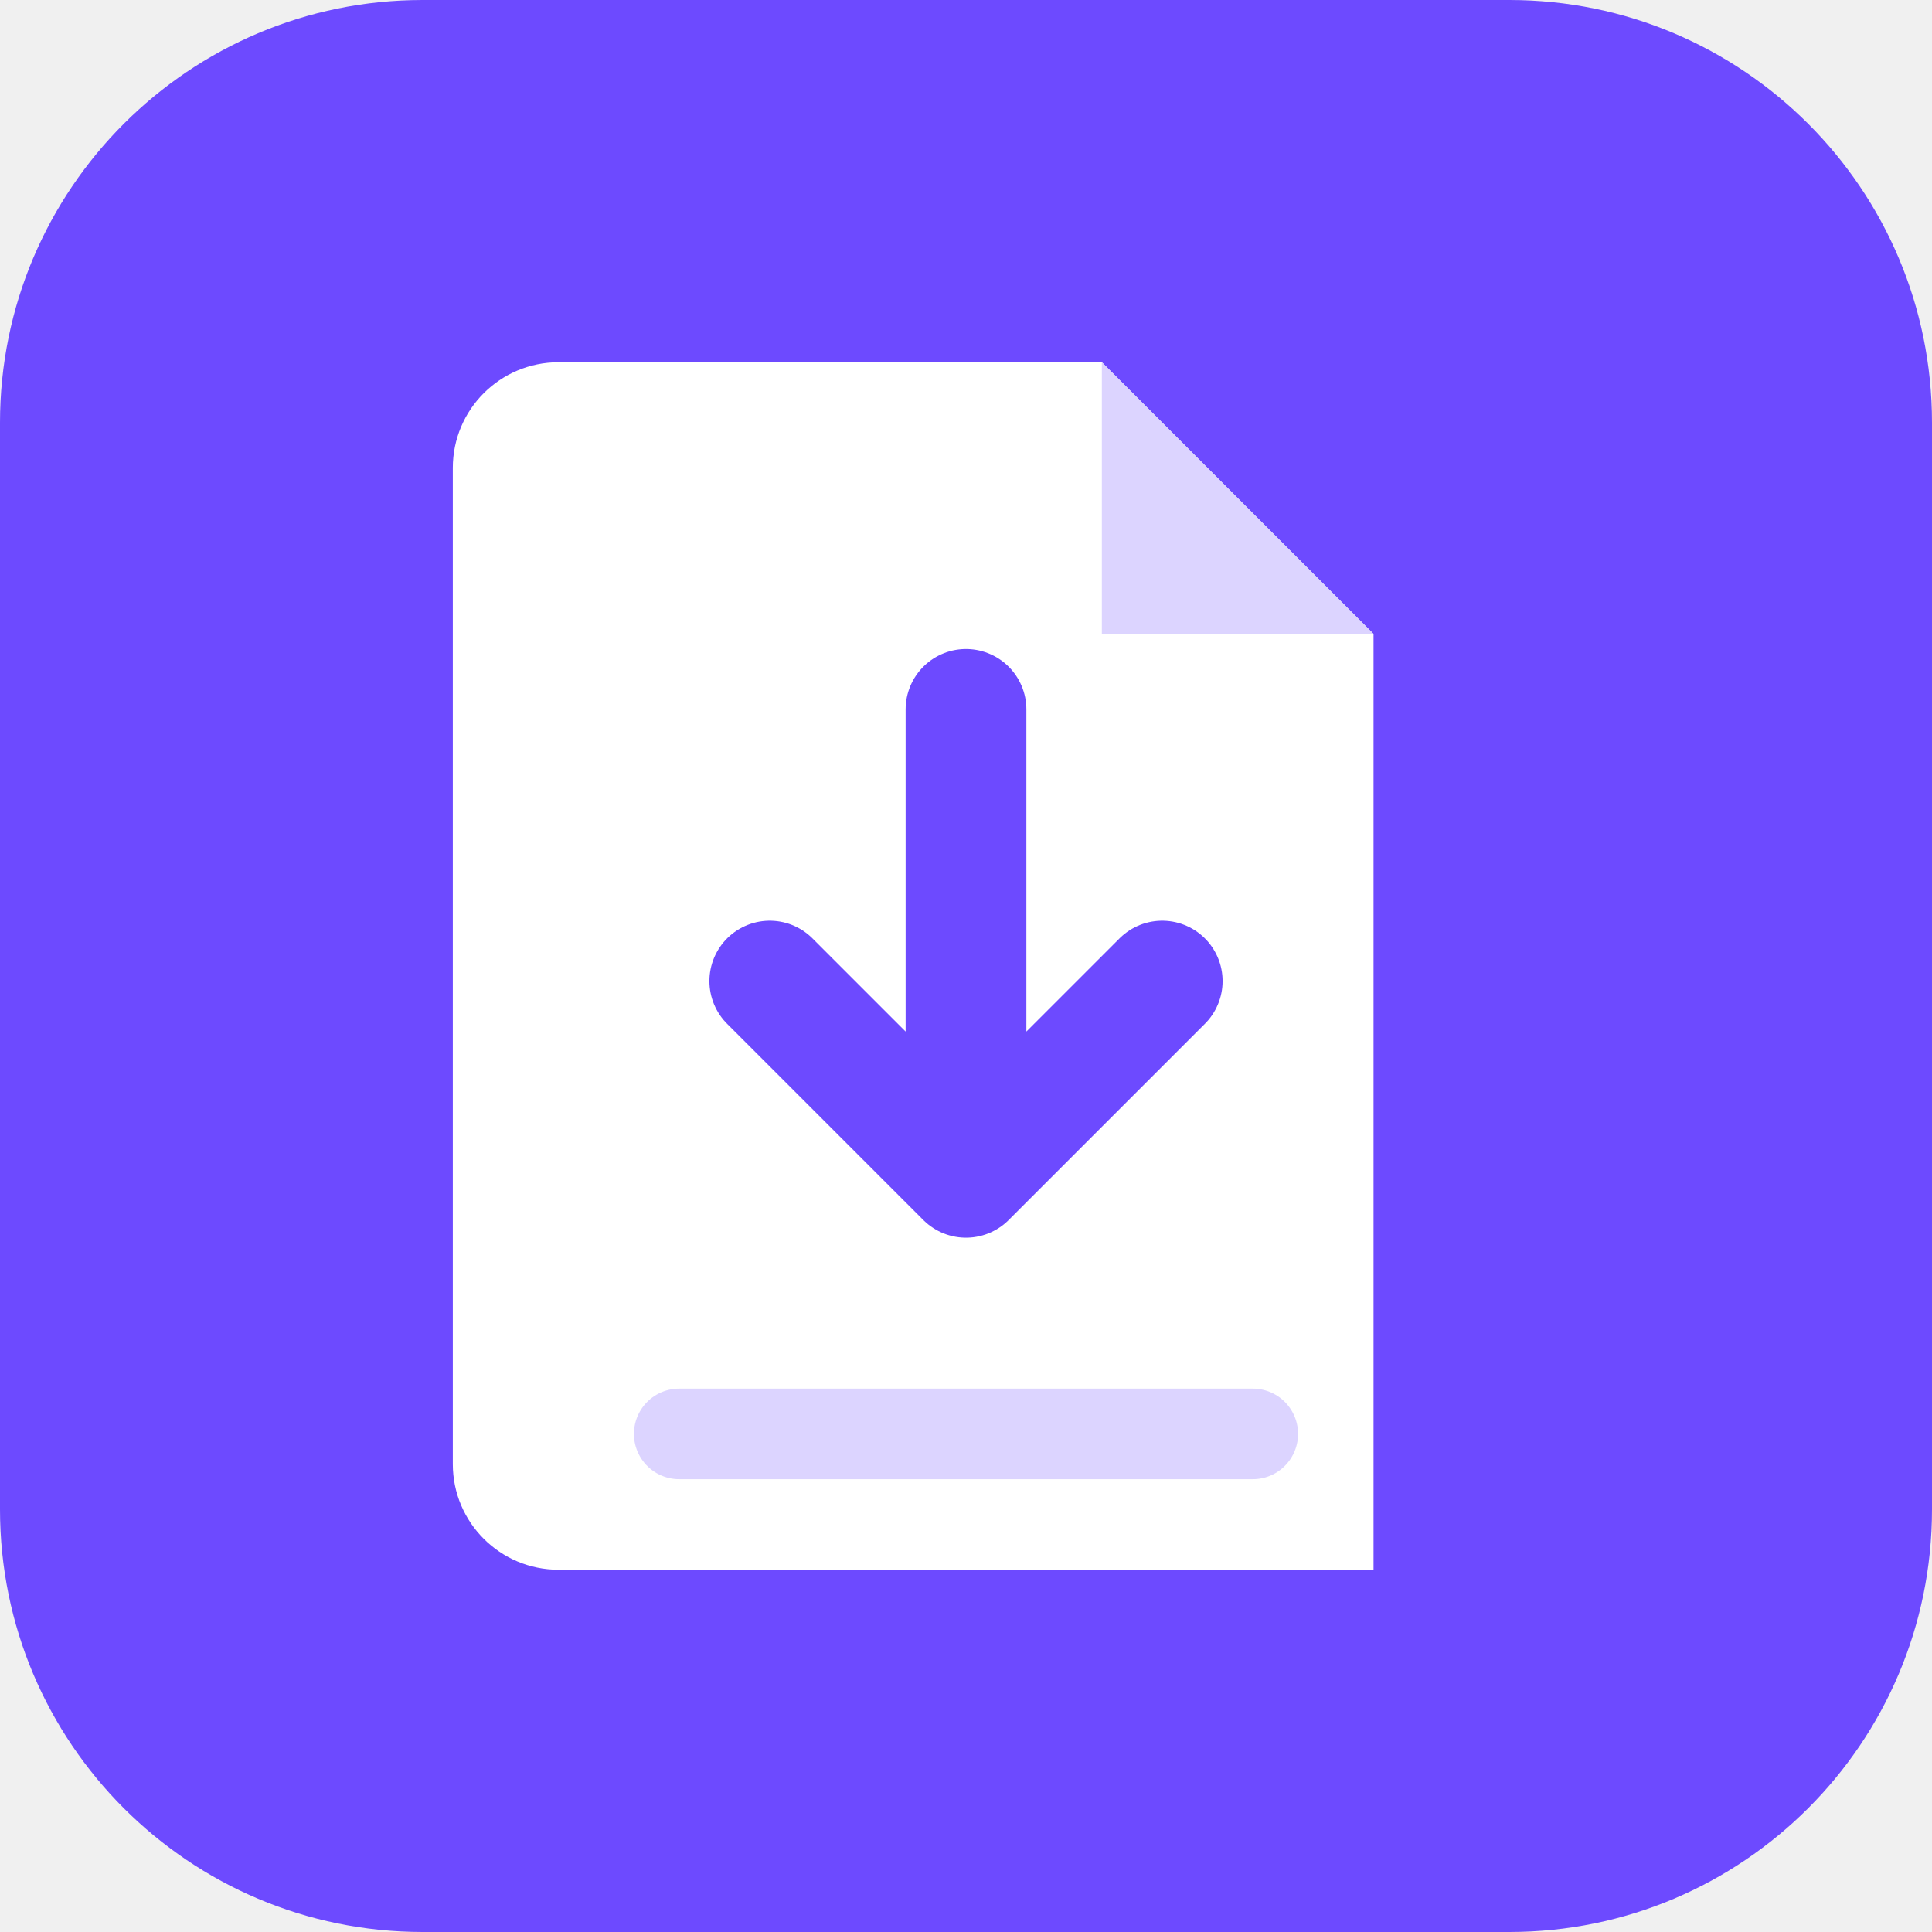
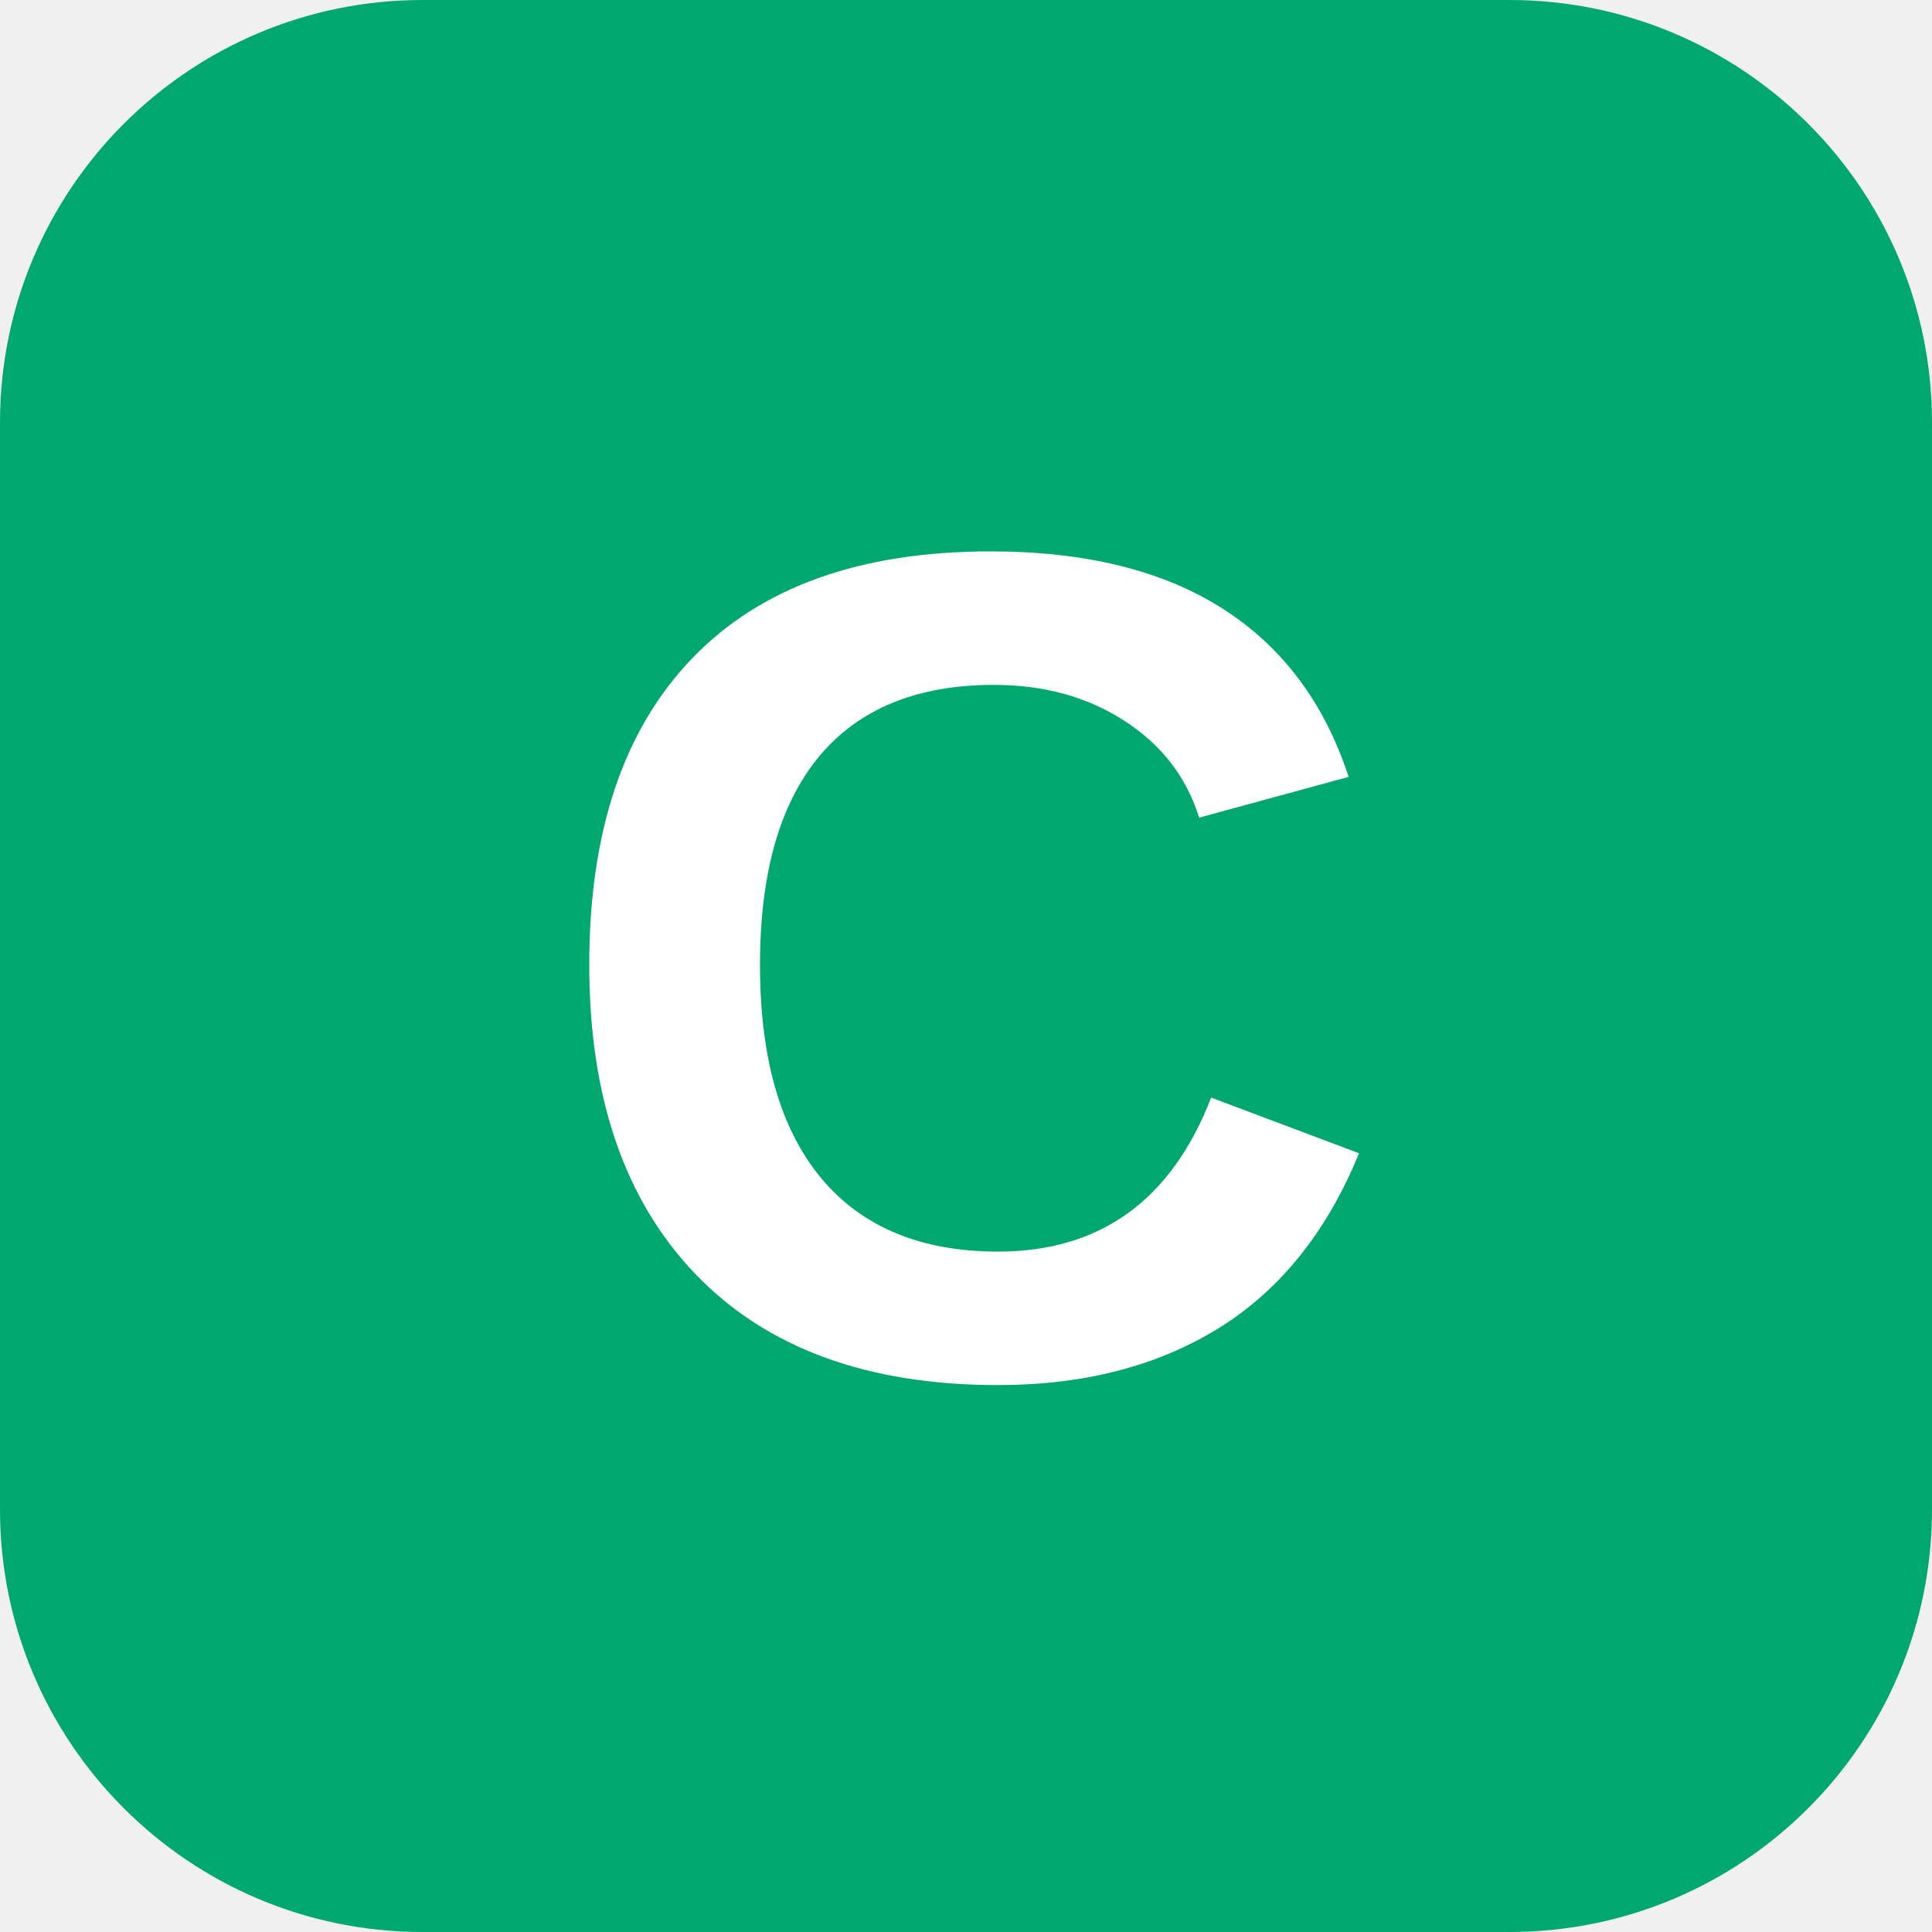
<svg xmlns="http://www.w3.org/2000/svg" viewBox="0 0 128 128">
-   <rect width="128" height="128" rx="28" fill="#6D4AFF" />
-   <path d="M37 24h36l18 18v62H37a7 7 0 0 1-7-7V31a7 7 0 0 1 7-7Z" fill="#fff" />
-   <path d="M73 24v18h18" fill="#DCD4FF" />
-   <path d="M64 47v31m0 0-13-13m13 13 13-13" fill="none" stroke="#6D4AFF" stroke-width="8" stroke-linecap="round" stroke-linejoin="round" />
-   <path d="M45 95h38" stroke="#DCD4FF" stroke-width="6" stroke-linecap="round" />
+   <rect width="128" height="128" rx="28" fill="#00A870" />
+   <text x="64" y="91" text-anchor="middle" fill="#fff" font-family="Arial, sans-serif" font-size="78" font-weight="700">C</text>
</svg>
